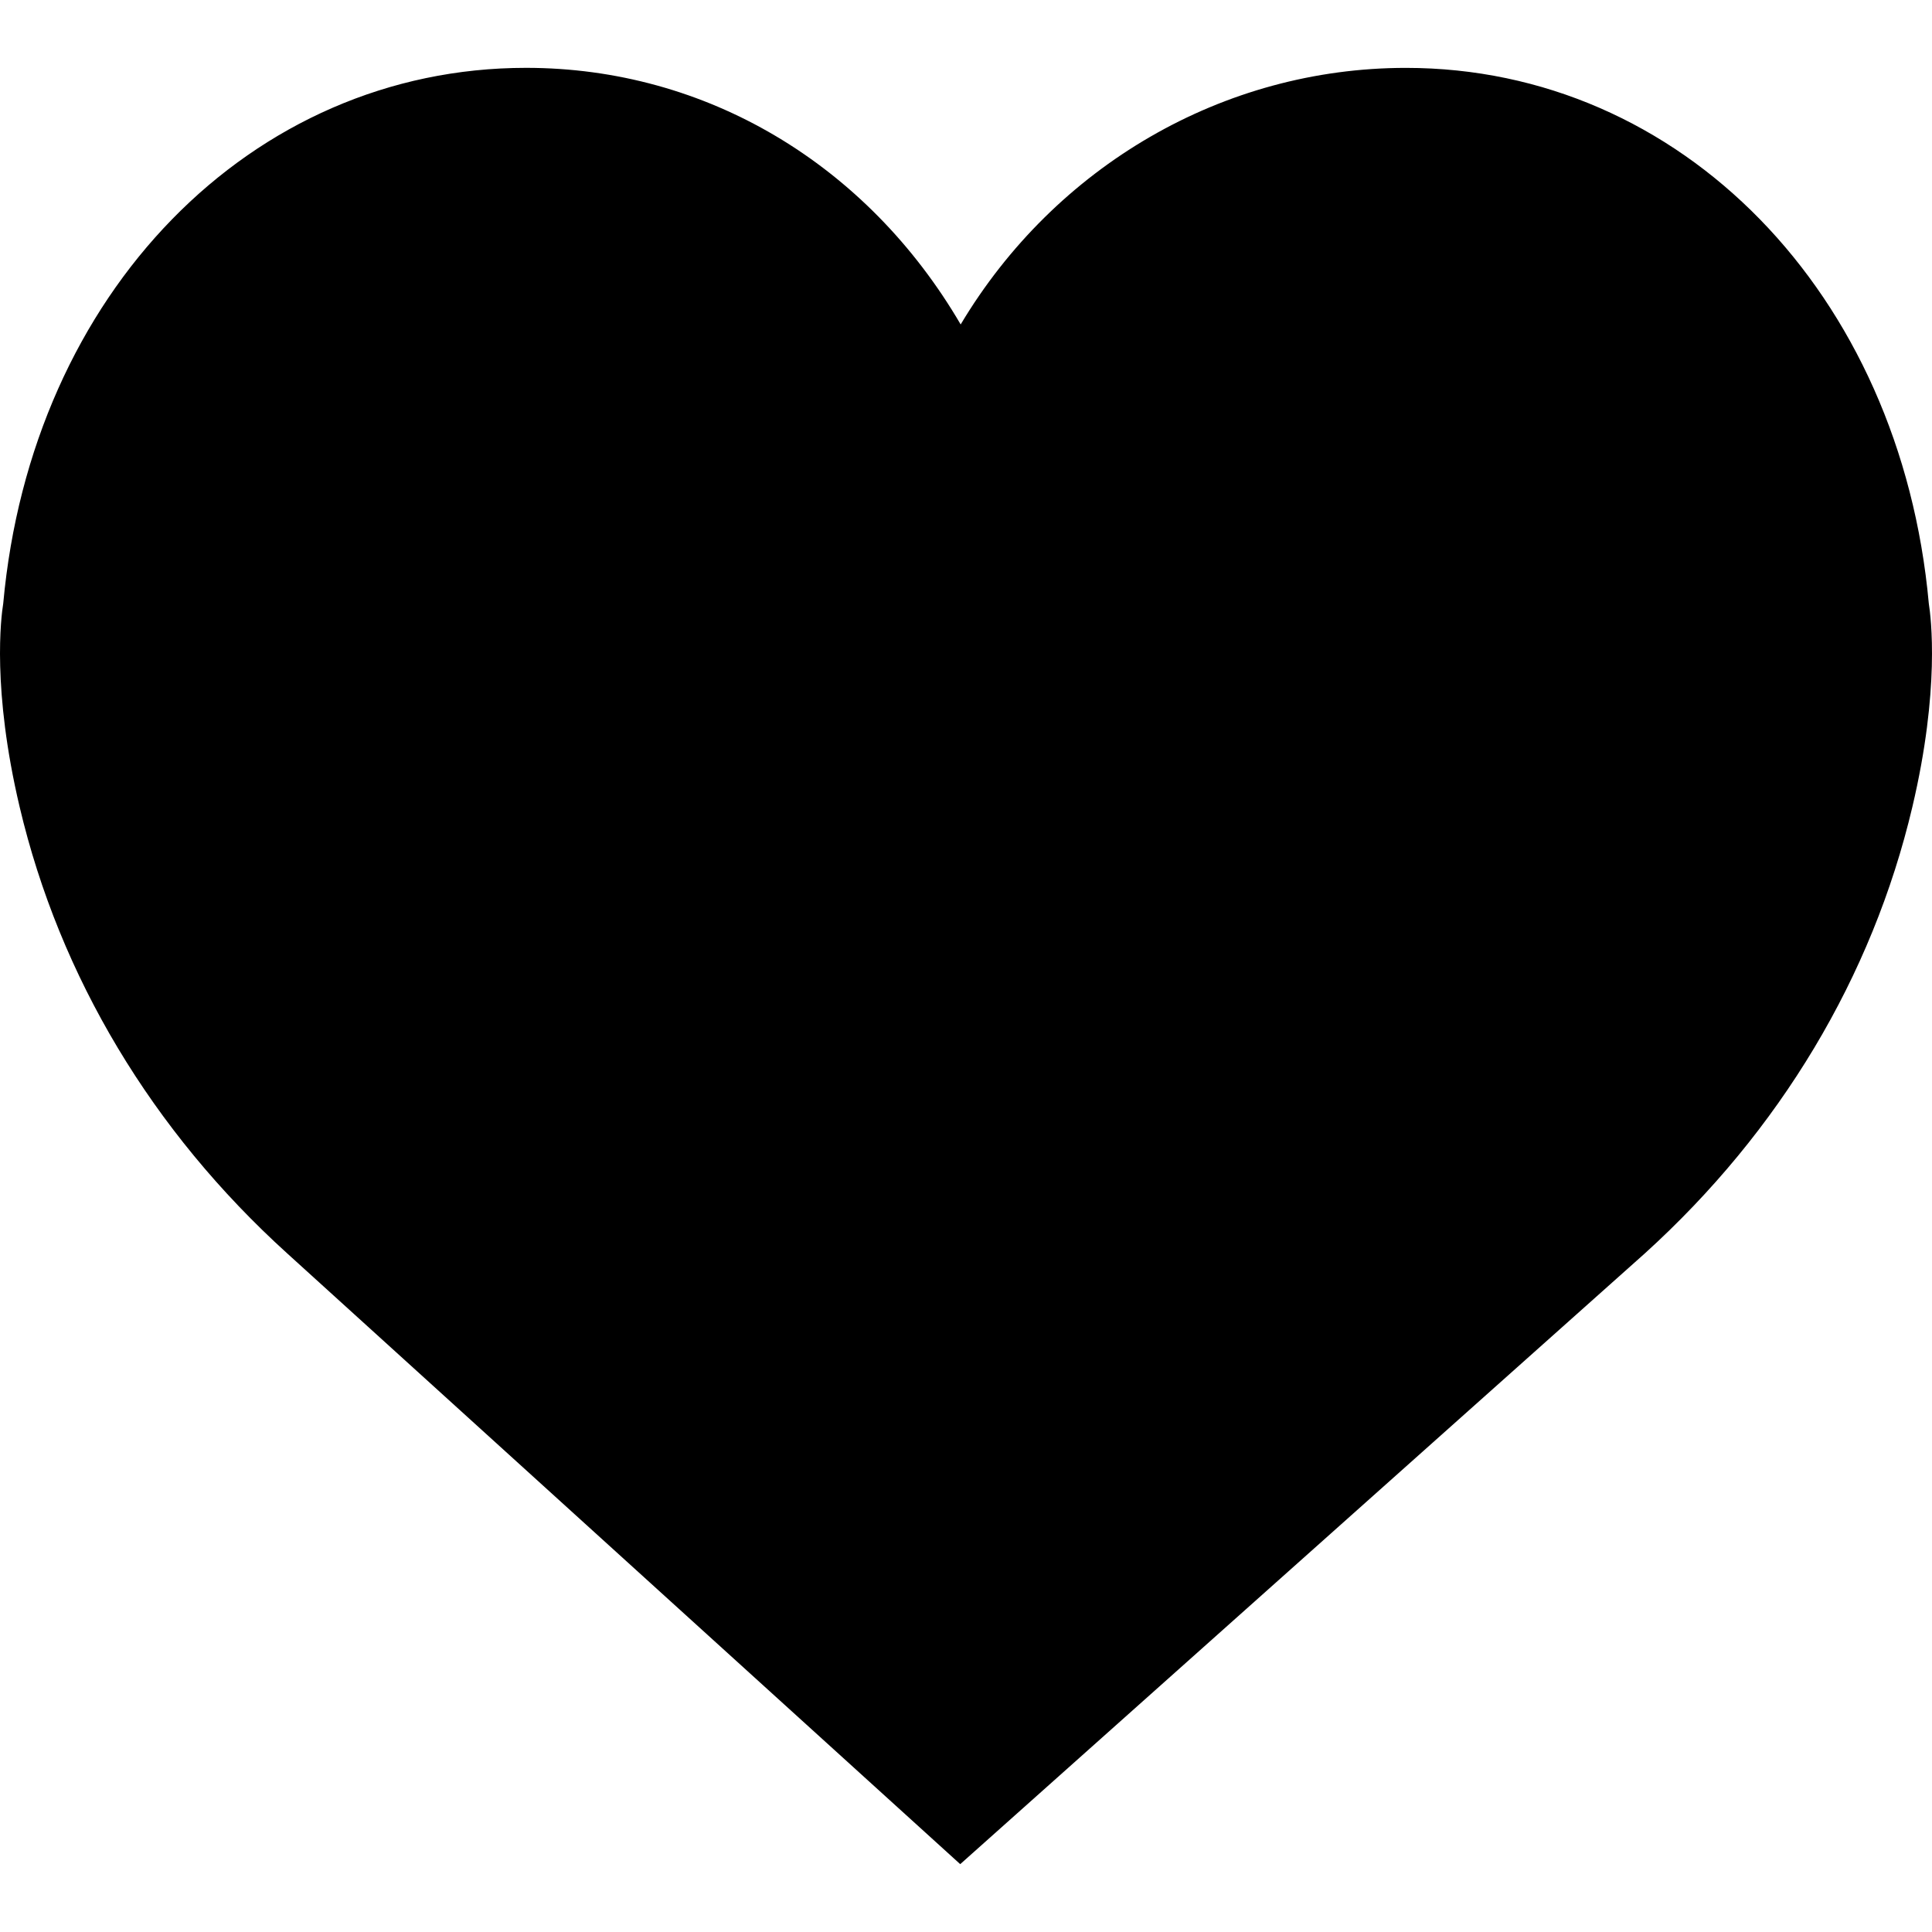
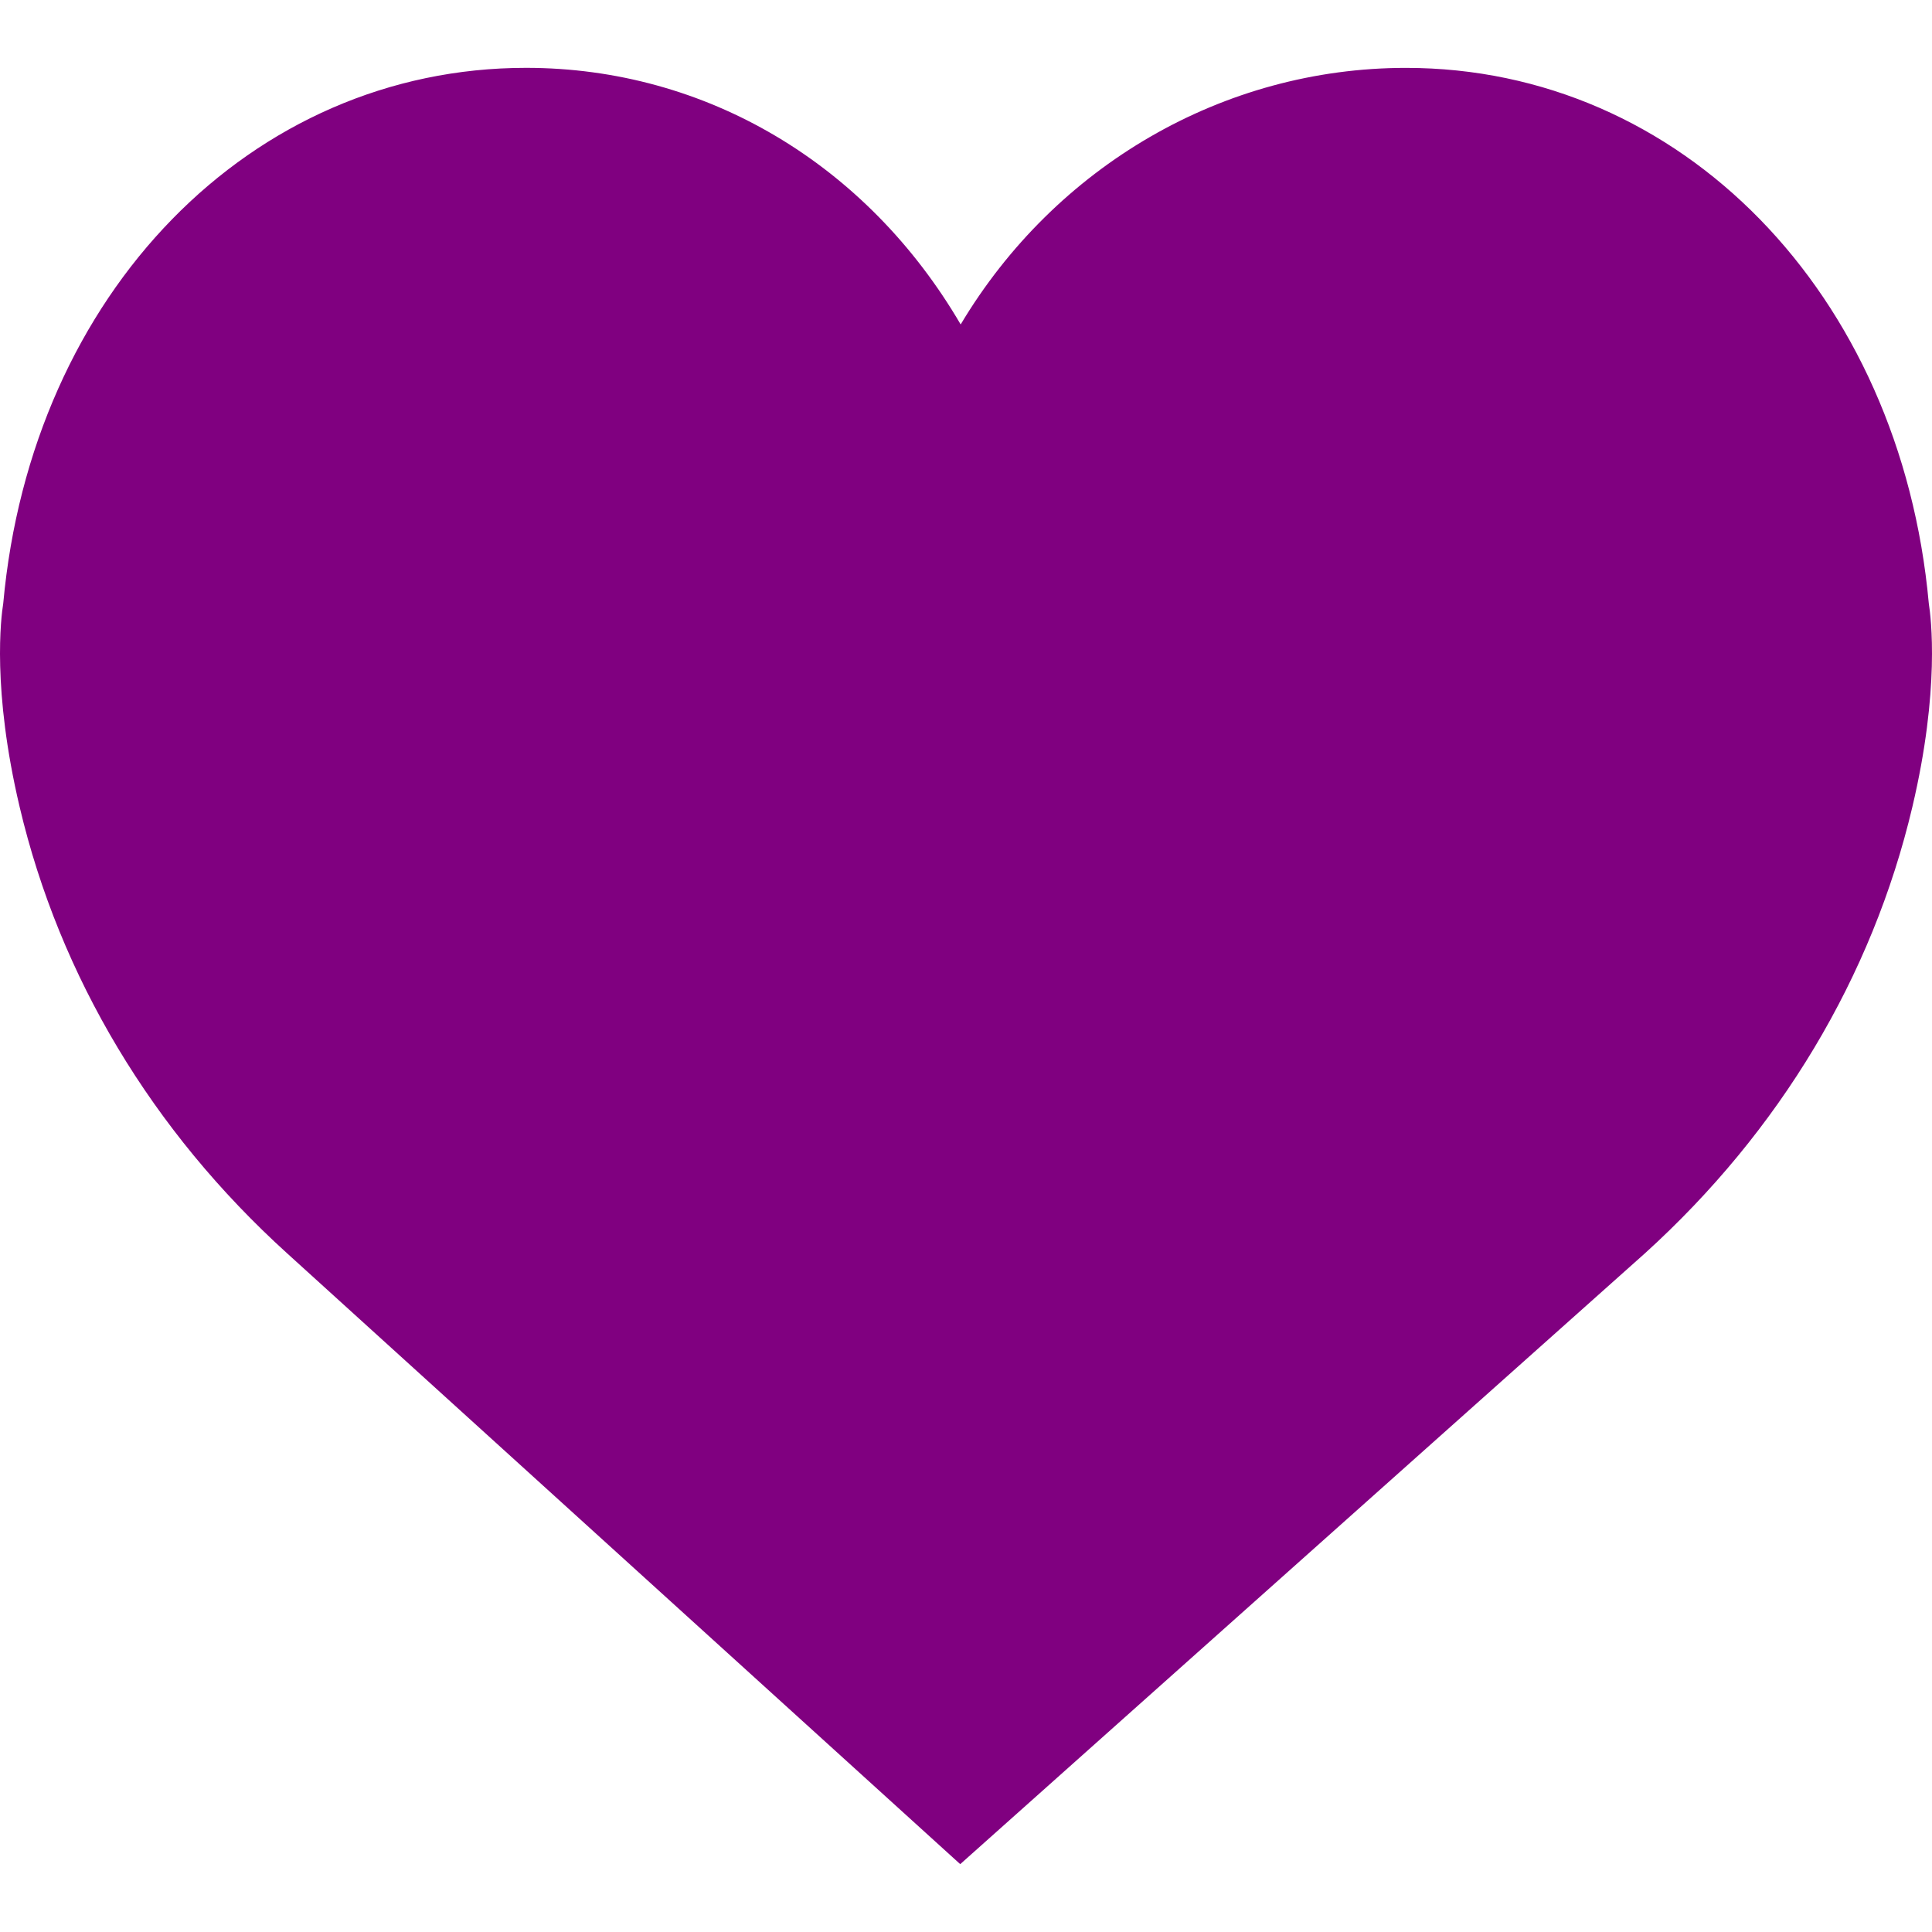
- <svg xmlns="http://www.w3.org/2000/svg" class="icon-color" width="24" height="24" viewBox="0 0 51.997 51.997">
+ <svg xmlns="http://www.w3.org/2000/svg" class="icon-color" style="fill:#800080" width="24" height="24" viewBox="0 0 51.997 51.997">
  <path d="M51.911,16.242C51.152,7.888,45.239,1.827,37.839,1.827c-4.93,0-9.444,2.653-11.984,6.905  c-2.517-4.307-6.846-6.906-11.697-6.906c-7.399,0-13.313,6.061-14.071,14.415c-0.06,0.369-0.306,2.311,0.442,5.478  c1.078,4.568,3.568,8.723,7.199,12.013l18.115,16.439l18.426-16.438c3.631-3.291,6.121-7.445,7.199-12.014  C52.216,18.553,51.97,16.611,51.911,16.242z" />
</svg>
